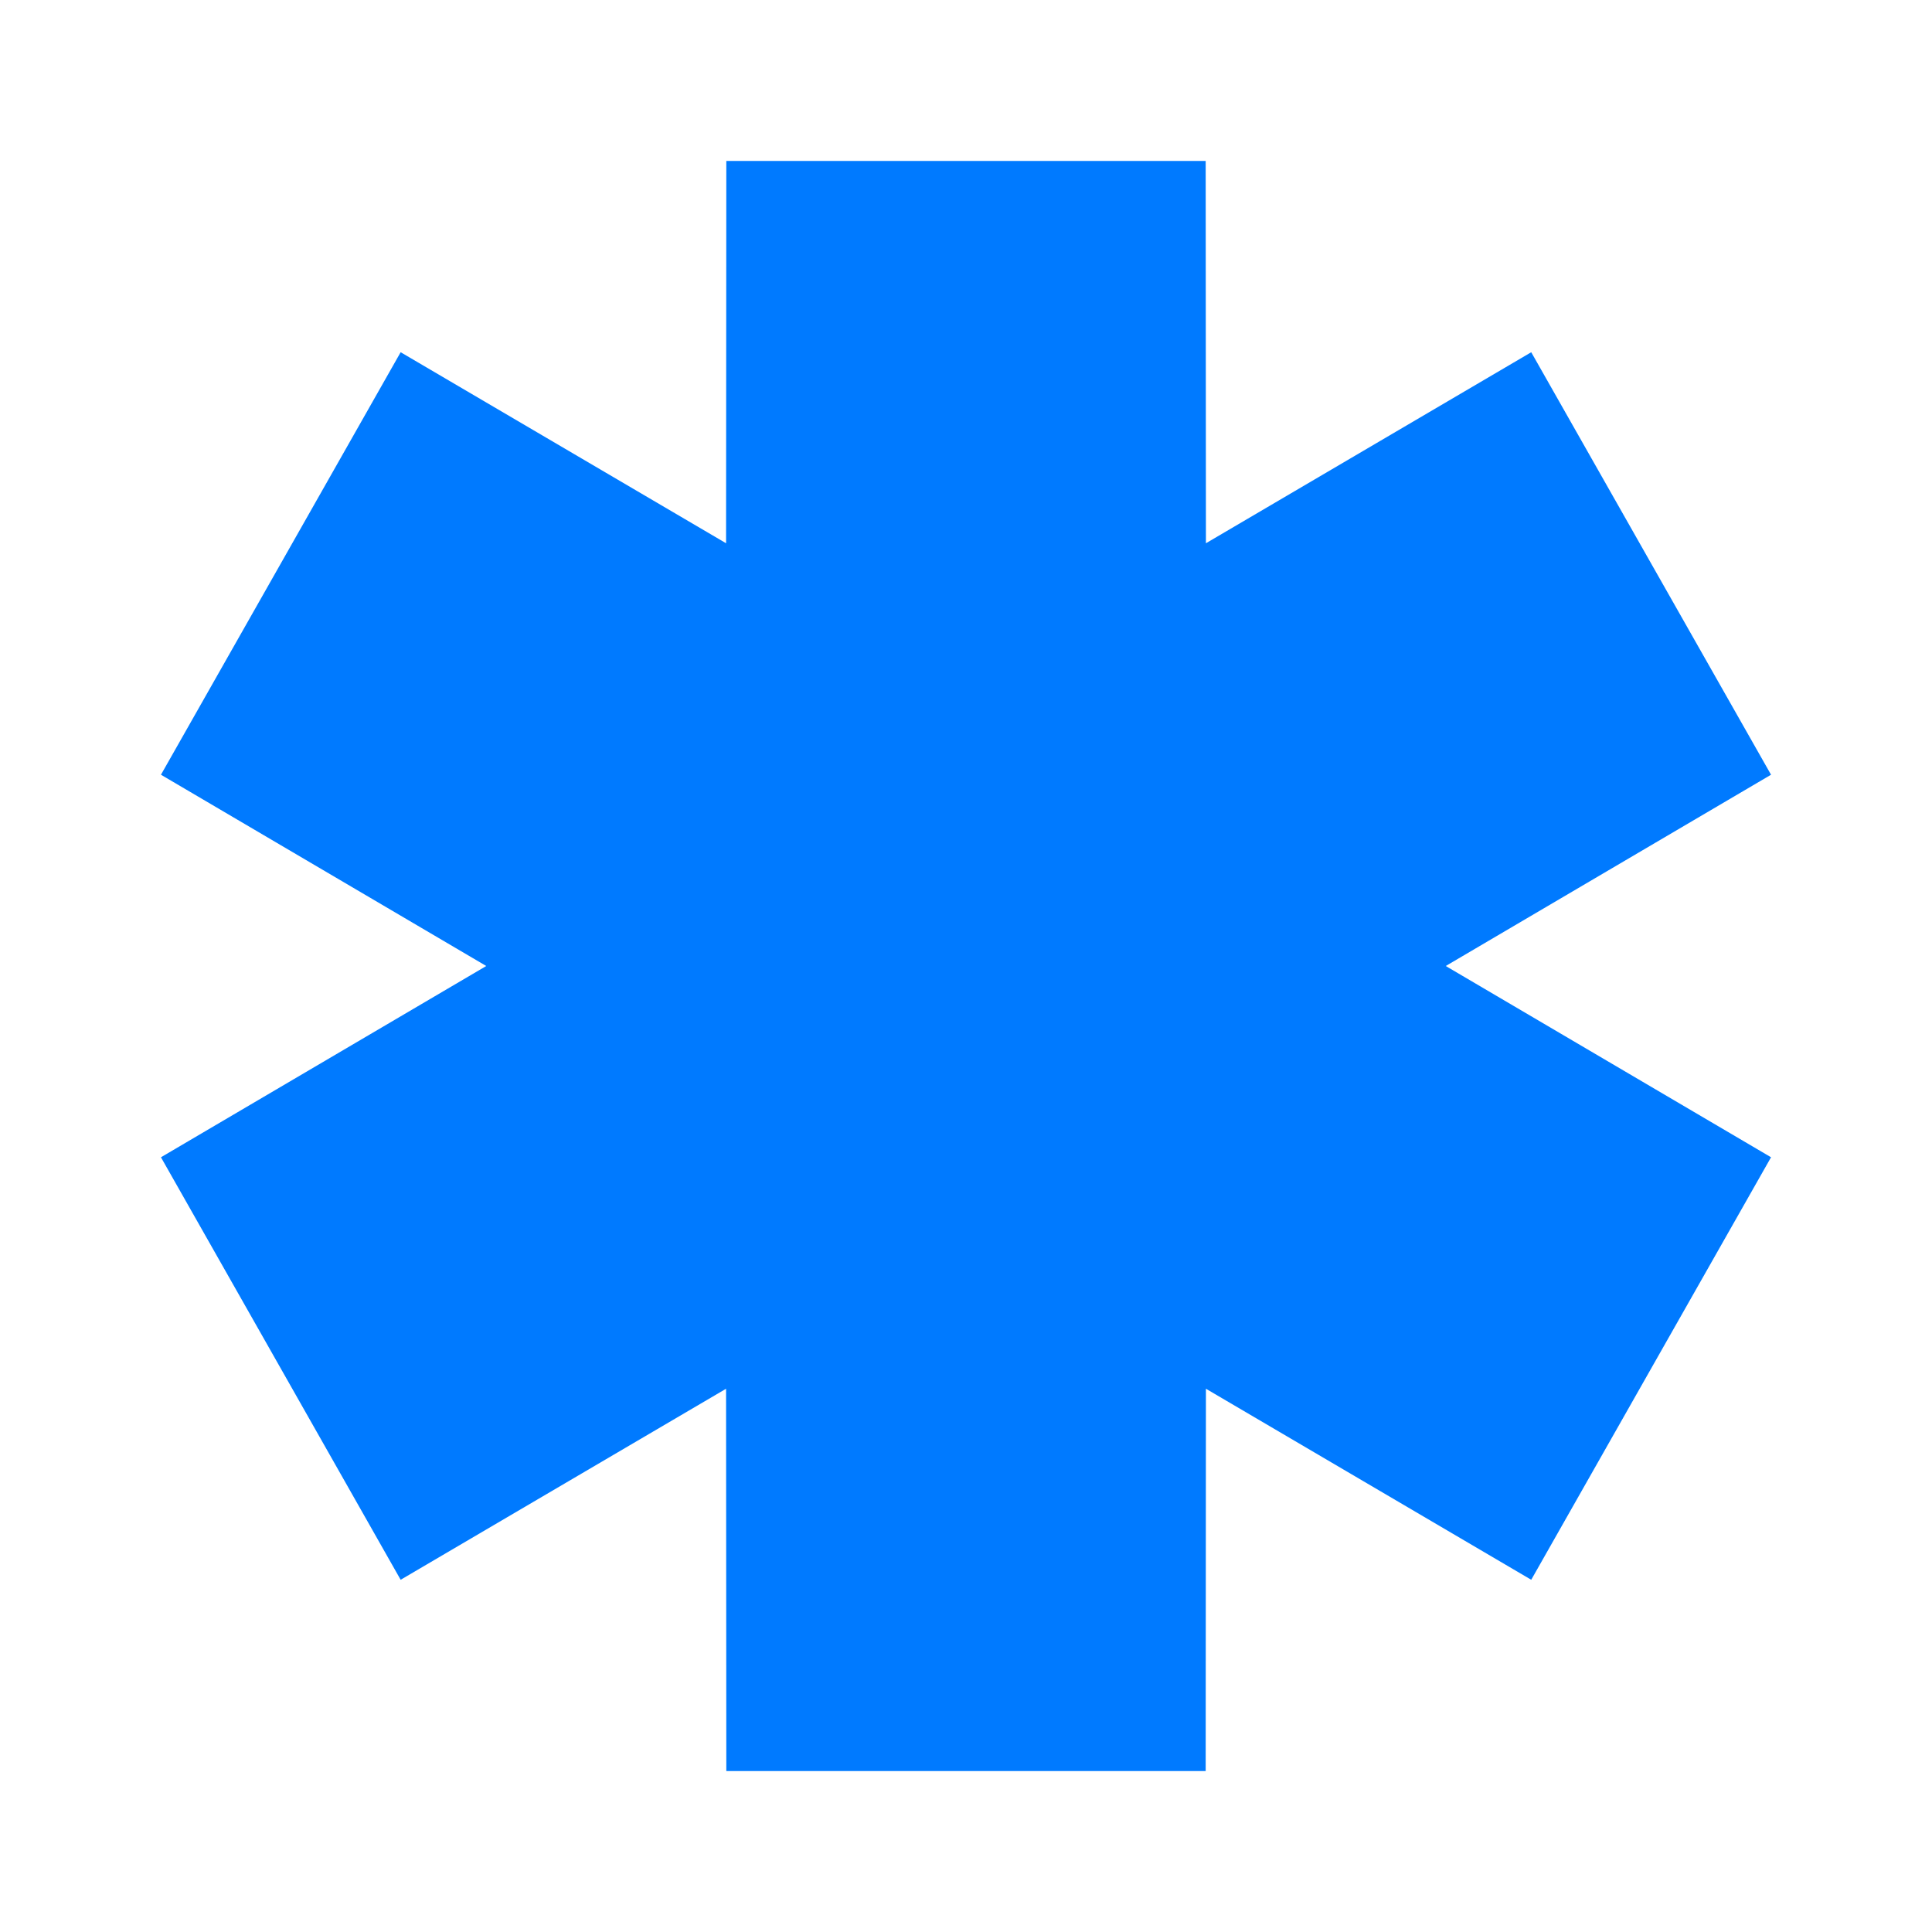
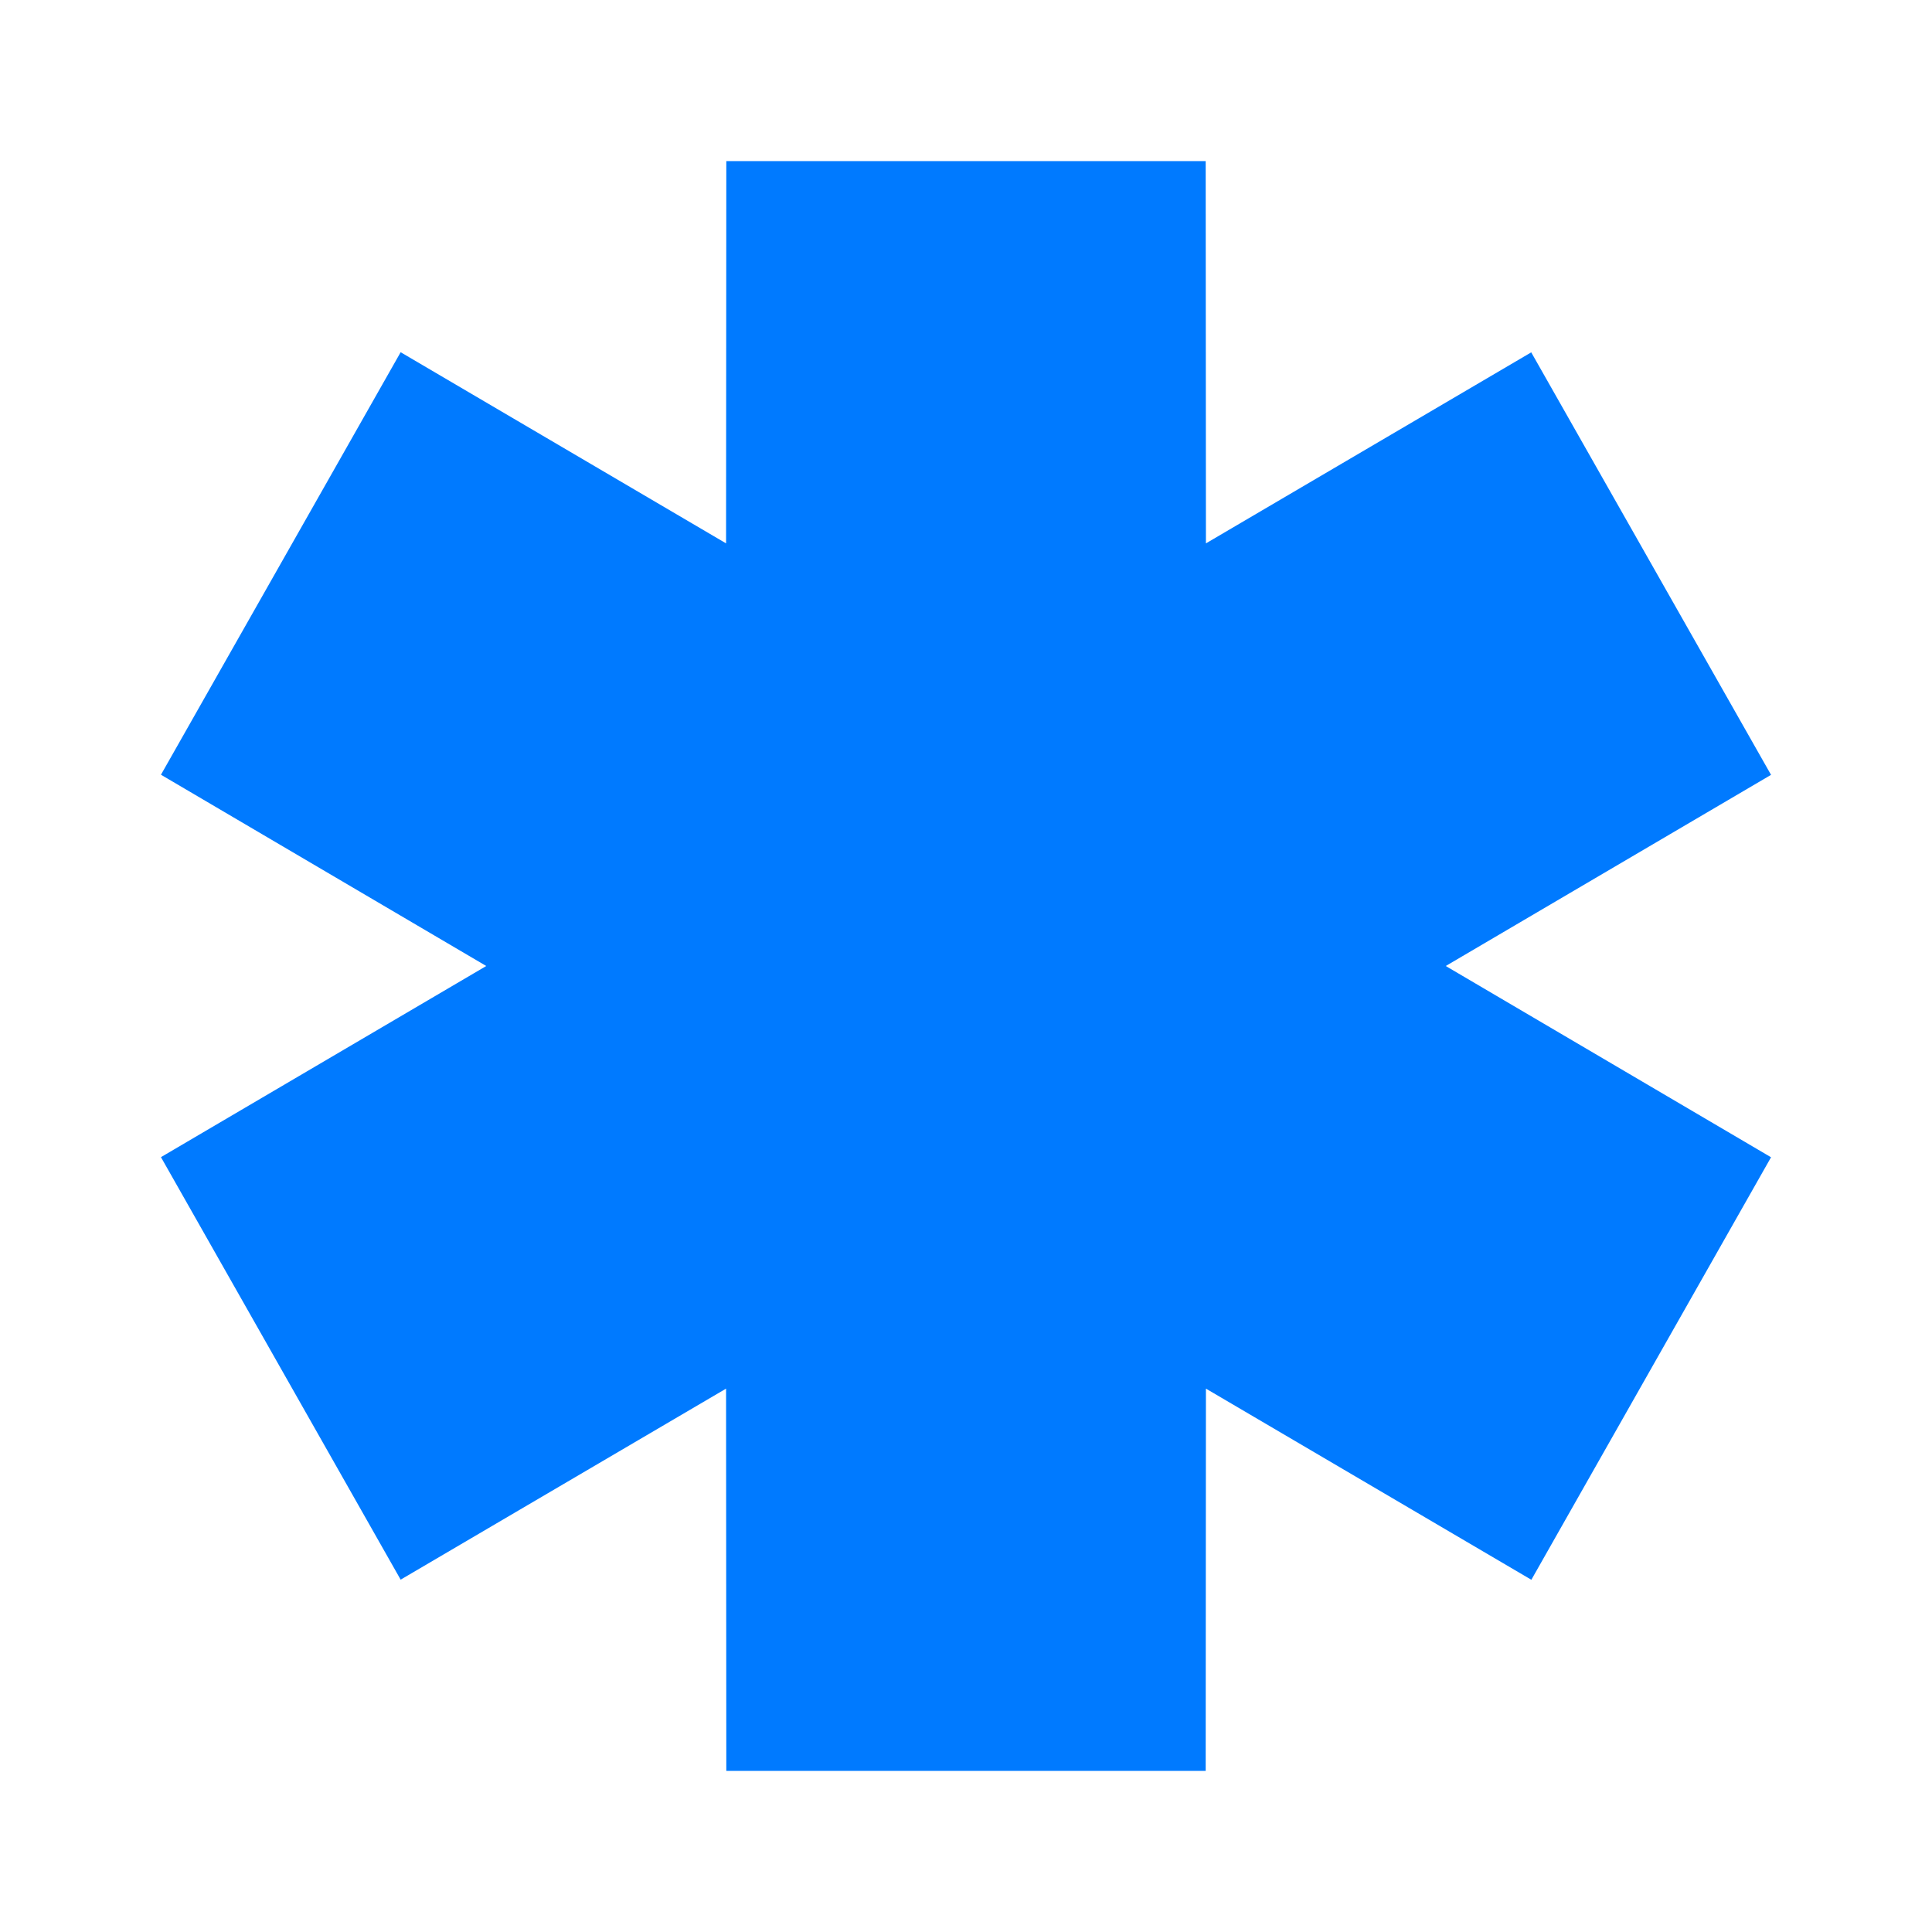
- <svg xmlns="http://www.w3.org/2000/svg" width="16" height="16" viewBox="0 0 16 16" fill="none">
-   <path fill-rule="evenodd" clip-rule="evenodd" d="M4.027 8L1.333 6.416L3.318 2.917L6.013 4.499L6.015 1.333H9.985L9.987 4.499L12.681 2.917L14.667 6.416L11.973 8L14.667 9.584L12.681 13.083L9.987 11.501L9.985 14.667H6.015L6.013 11.501L3.318 13.083L1.333 9.584L4.027 8Z" fill="#007AFF" />
+ <svg xmlns="http://www.w3.org/2000/svg" width="16" height="16" fill="none" viewBox="0 0 16 16">
+   <path fill="#007aff" fill-rule="evenodd" d="M4.027 8 1.333 6.416l1.985-3.499L6.013 4.5l.002-3.166h3.97L9.987 4.5l2.694-1.582 1.986 3.499L11.973 8l2.694 1.584-1.985 3.499L9.987 11.5l-.002 3.166h-3.97L6.013 11.5l-2.695 1.582-1.985-3.499z" clip-rule="evenodd" />
</svg>
